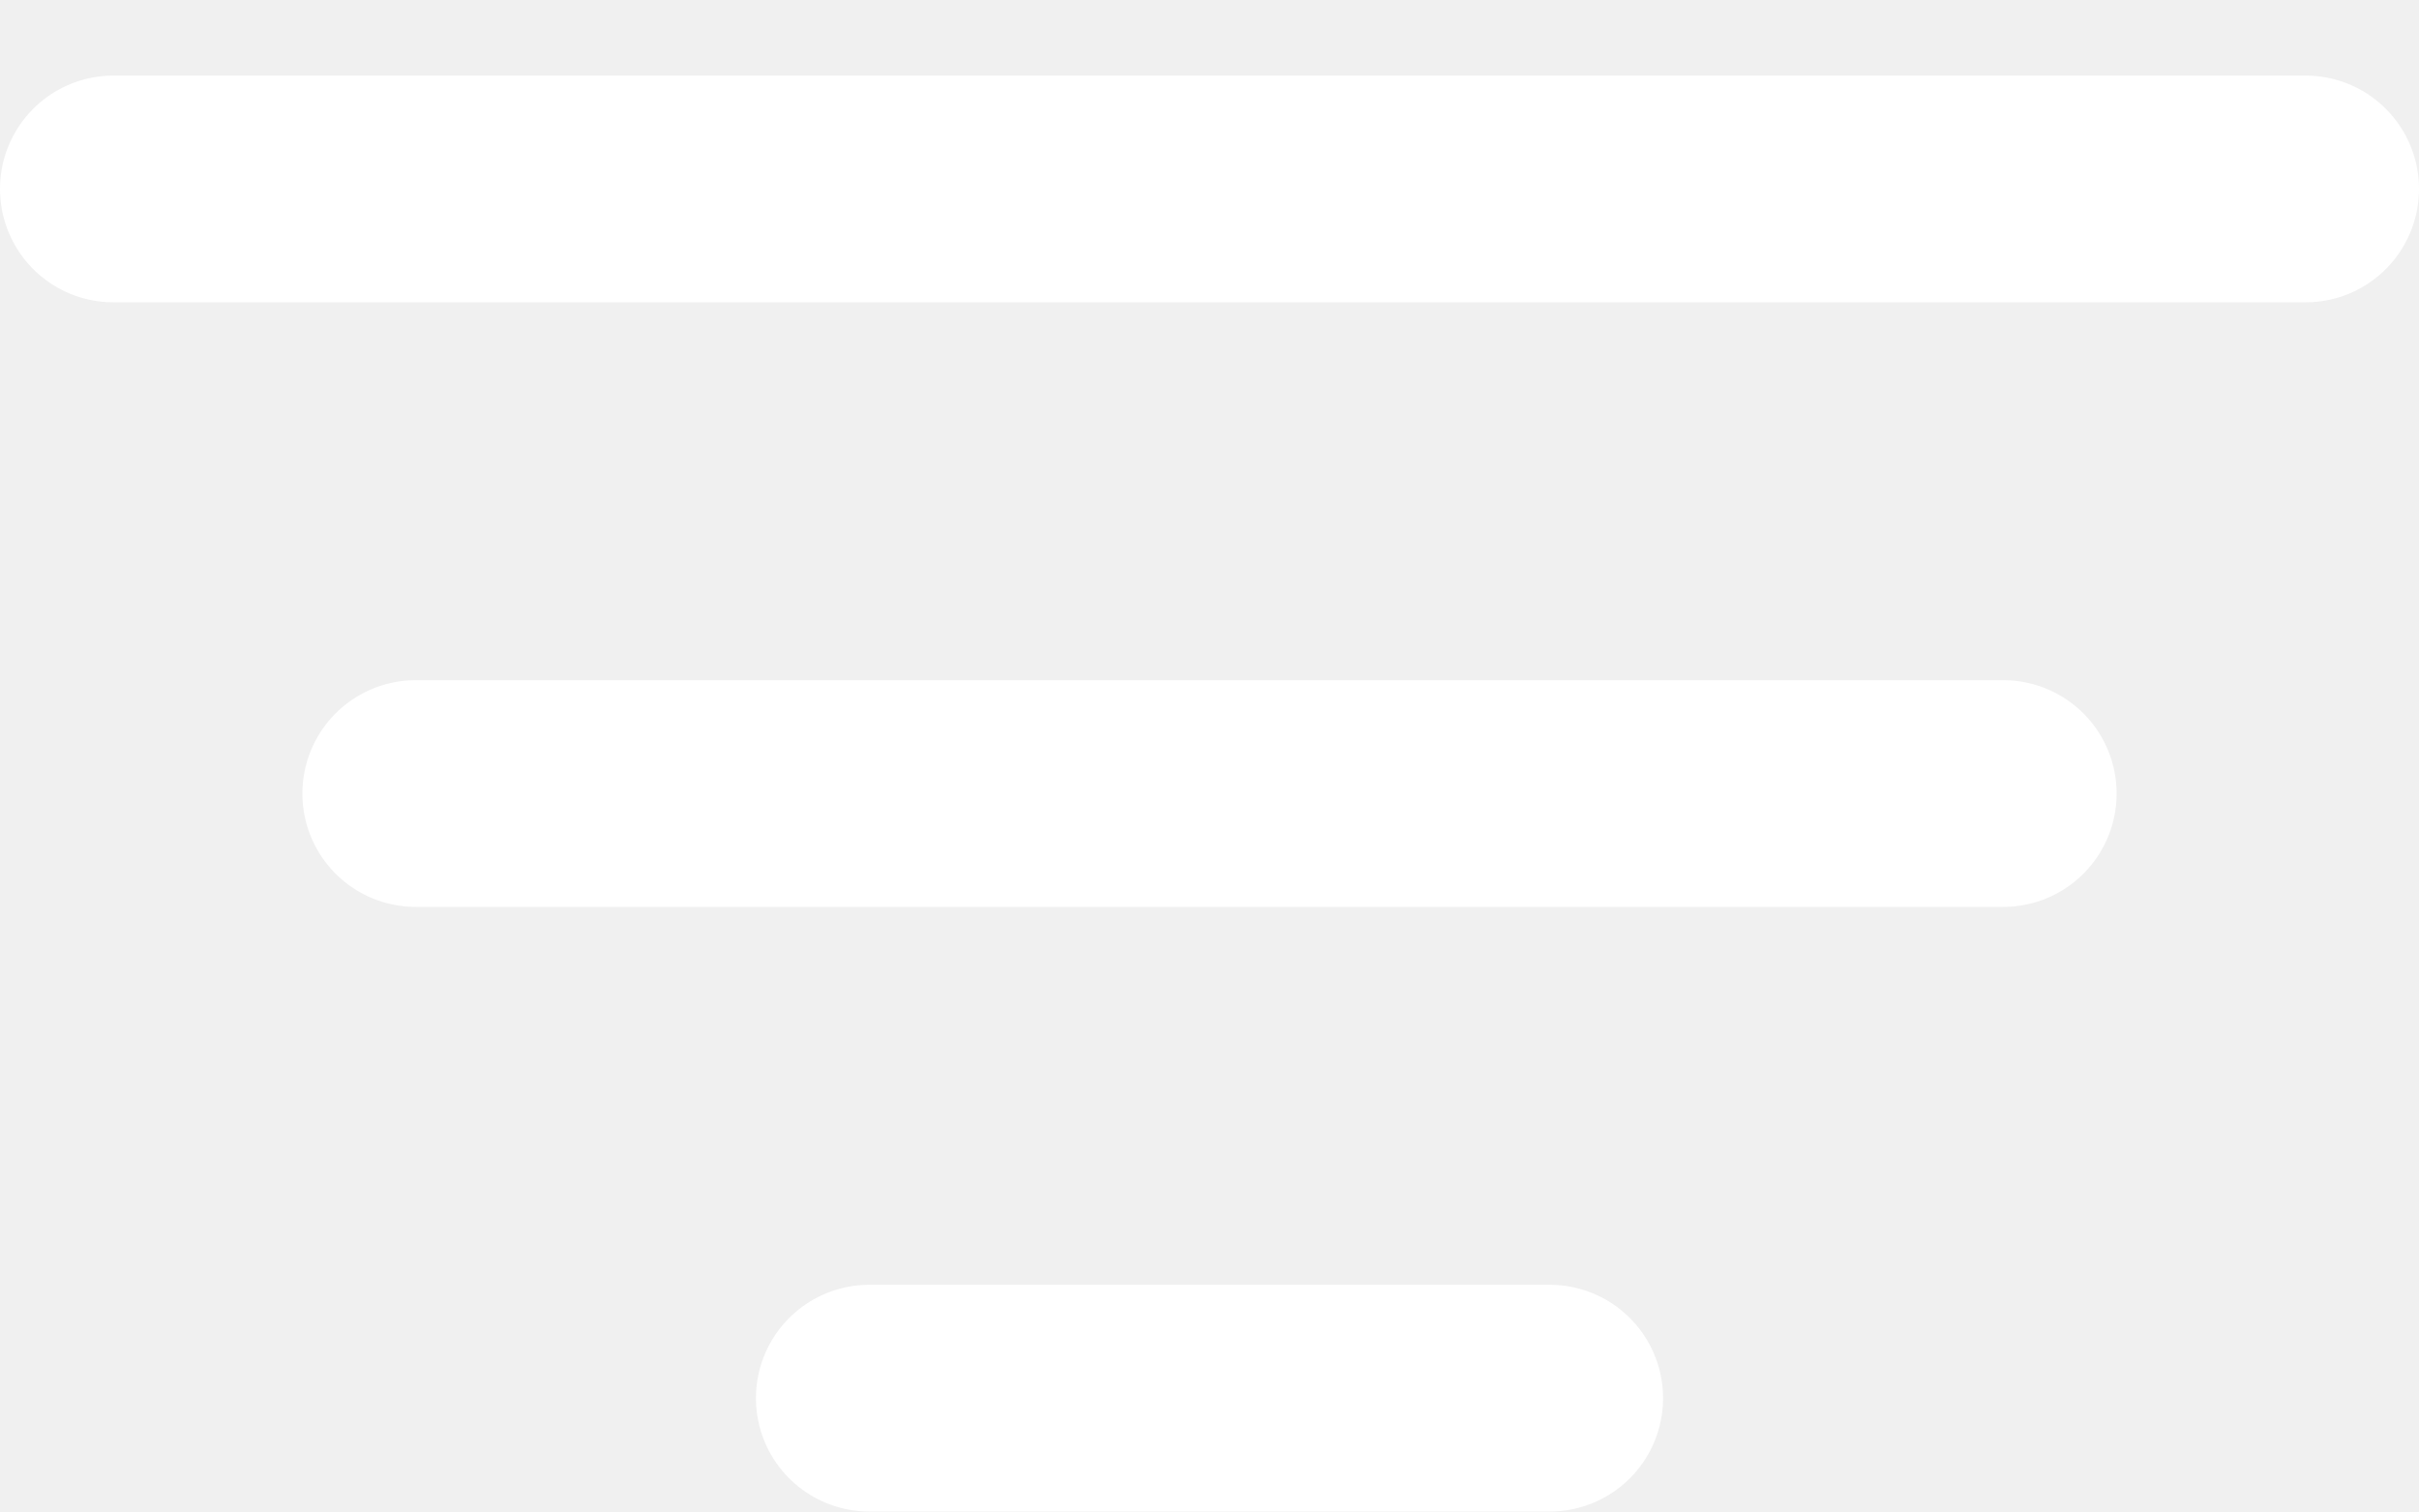
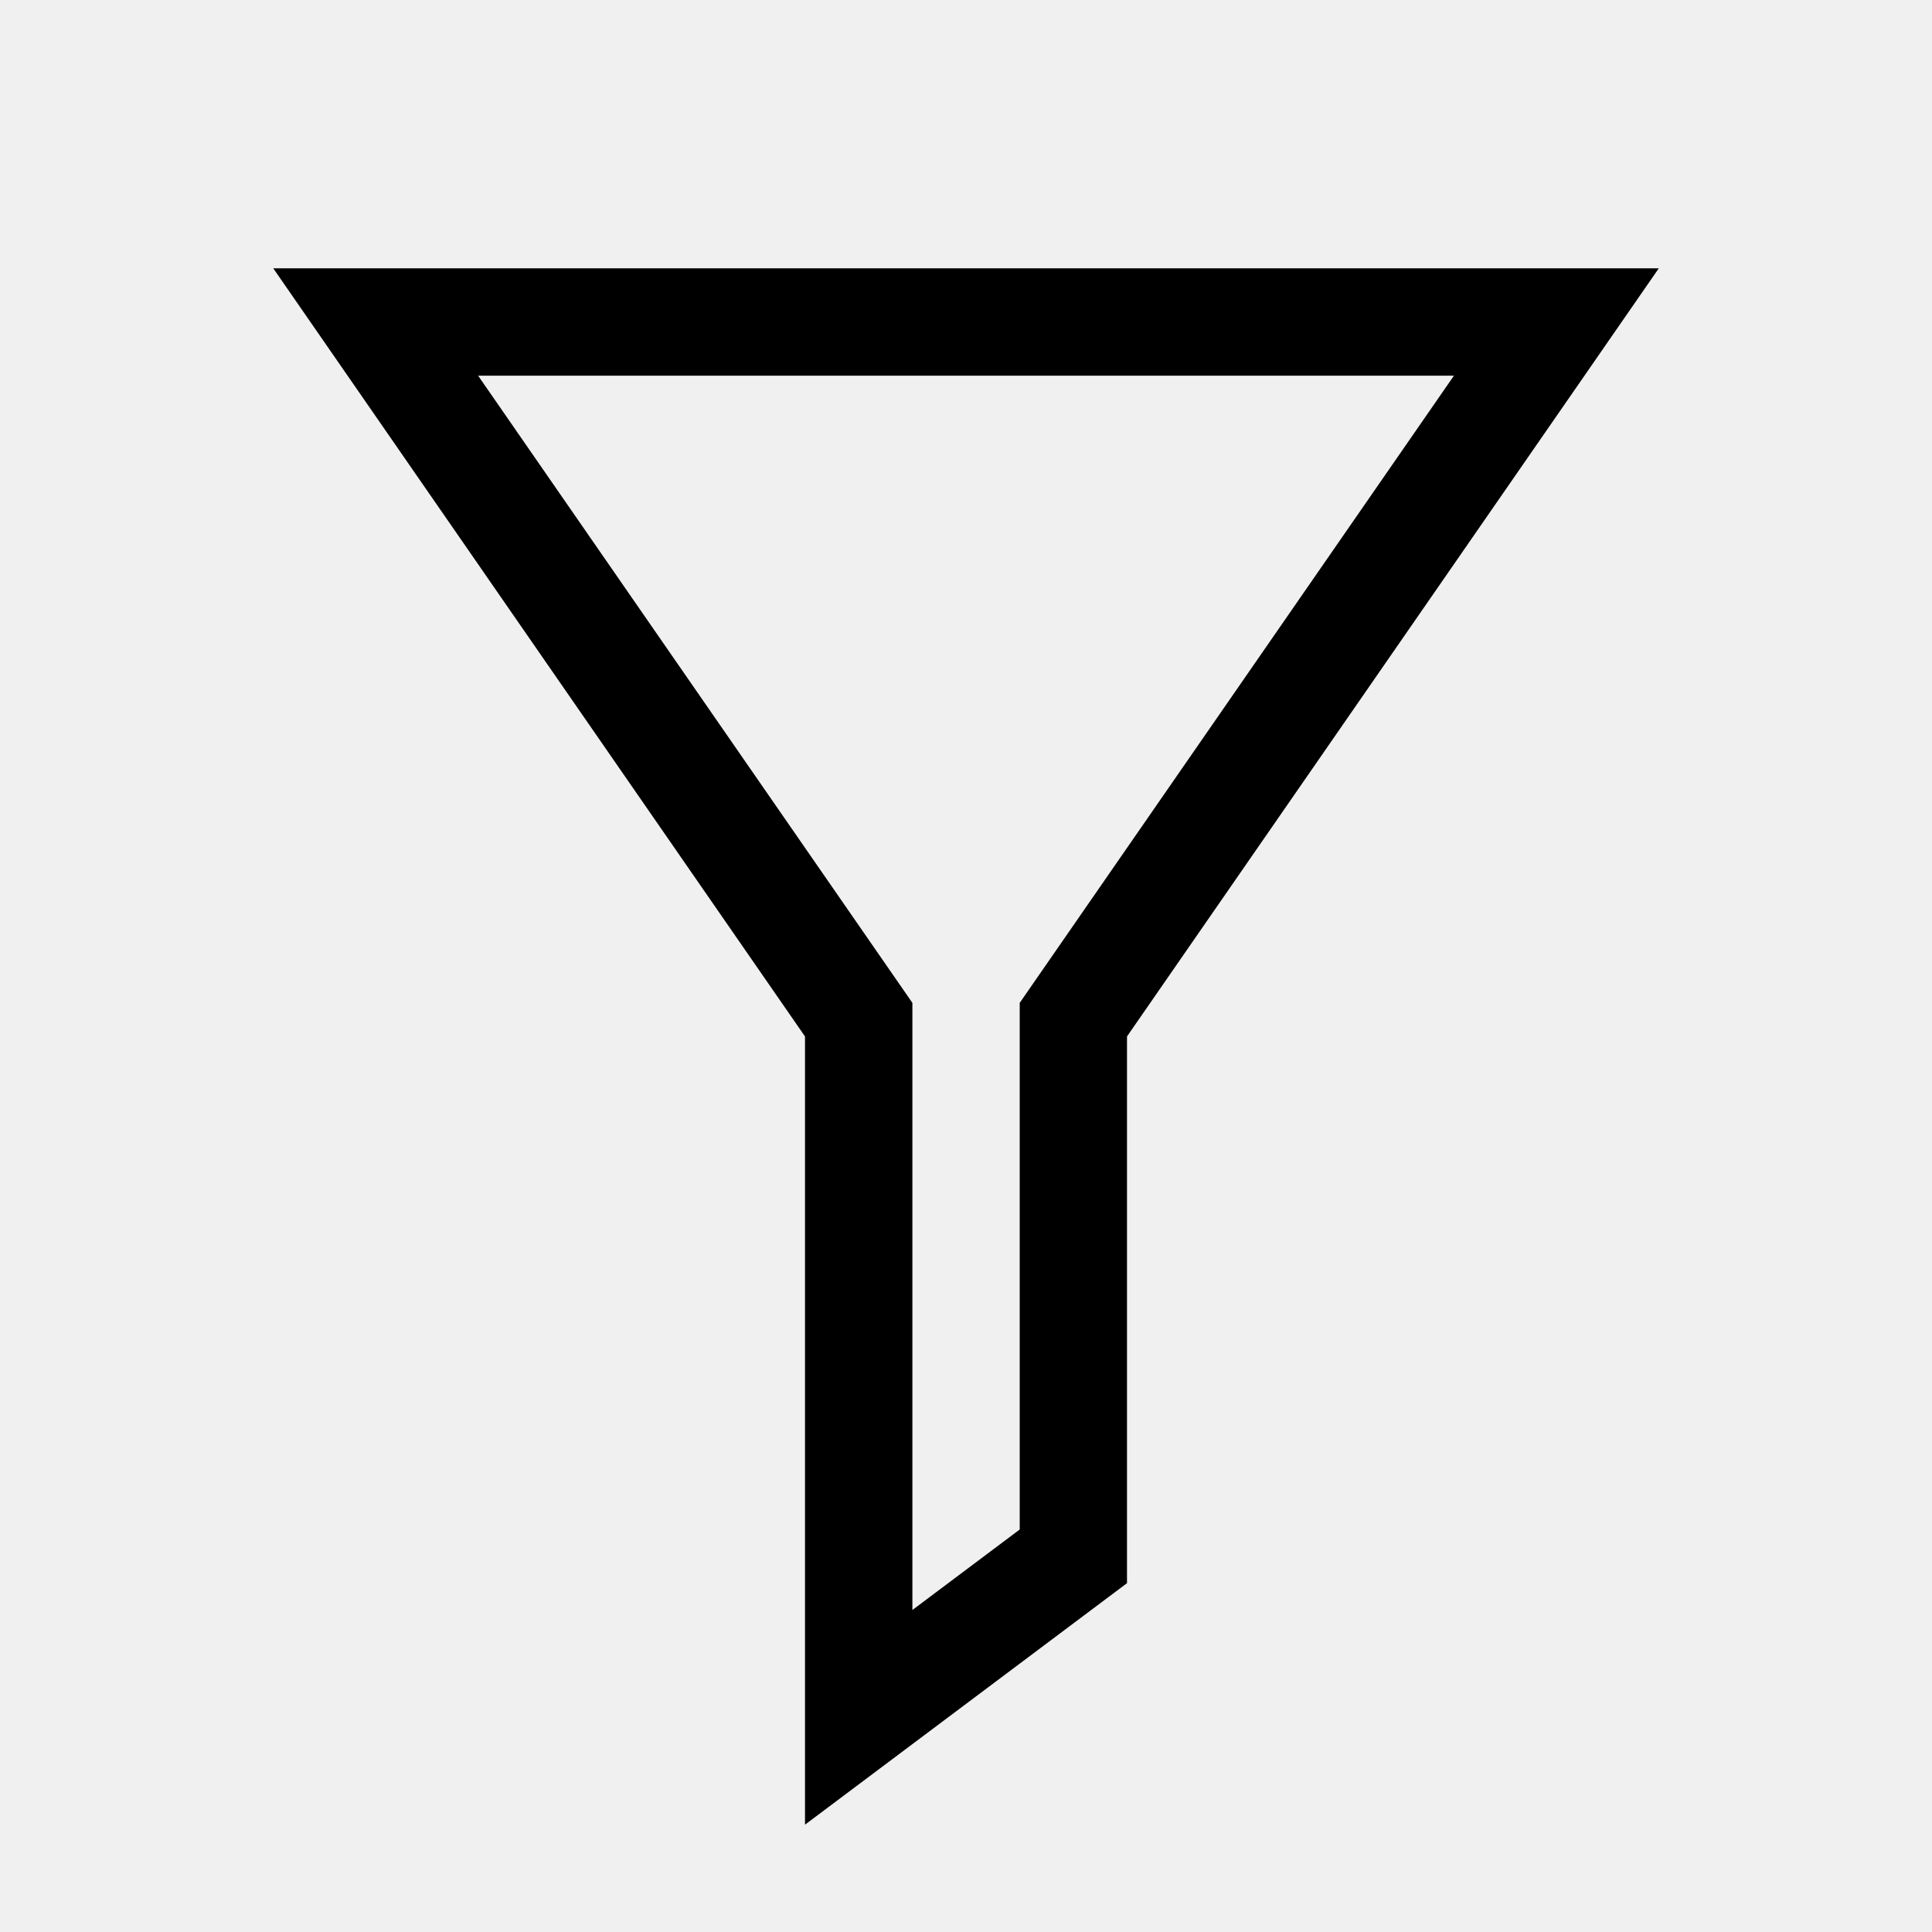
- <svg xmlns="http://www.w3.org/2000/svg" width="16" height="10" viewBox="0 0 16 10" fill="none">
-   <line x1="0.75" y1="1.25" x2="15.25" y2="1.25" stroke="white" stroke-width="1.5" stroke-linecap="round" />
-   <line x1="2.75" y1="5.25" x2="13.25" y2="5.25" stroke="white" stroke-width="1.5" stroke-linecap="round" />
-   <line x1="5.75" y1="9.25" x2="10.25" y2="9.25" stroke="white" stroke-width="1.5" stroke-linecap="round" />
+ <svg xmlns="http://www.w3.org/2000/svg" width="36" height="36" viewBox="0 0 36 36">
+   <path fill-rule="evenodd" d="M5.092,5 L15,19.313 L15,34 L21,29.5 L21,19.313 L30.909,5 L5.092,5 Z M17.001,18.687 L8.909,7 L27.092,7 L19.001,18.687 L19.001,28.5 L17.001,30 L17.001,18.687 Z" />
</svg>
